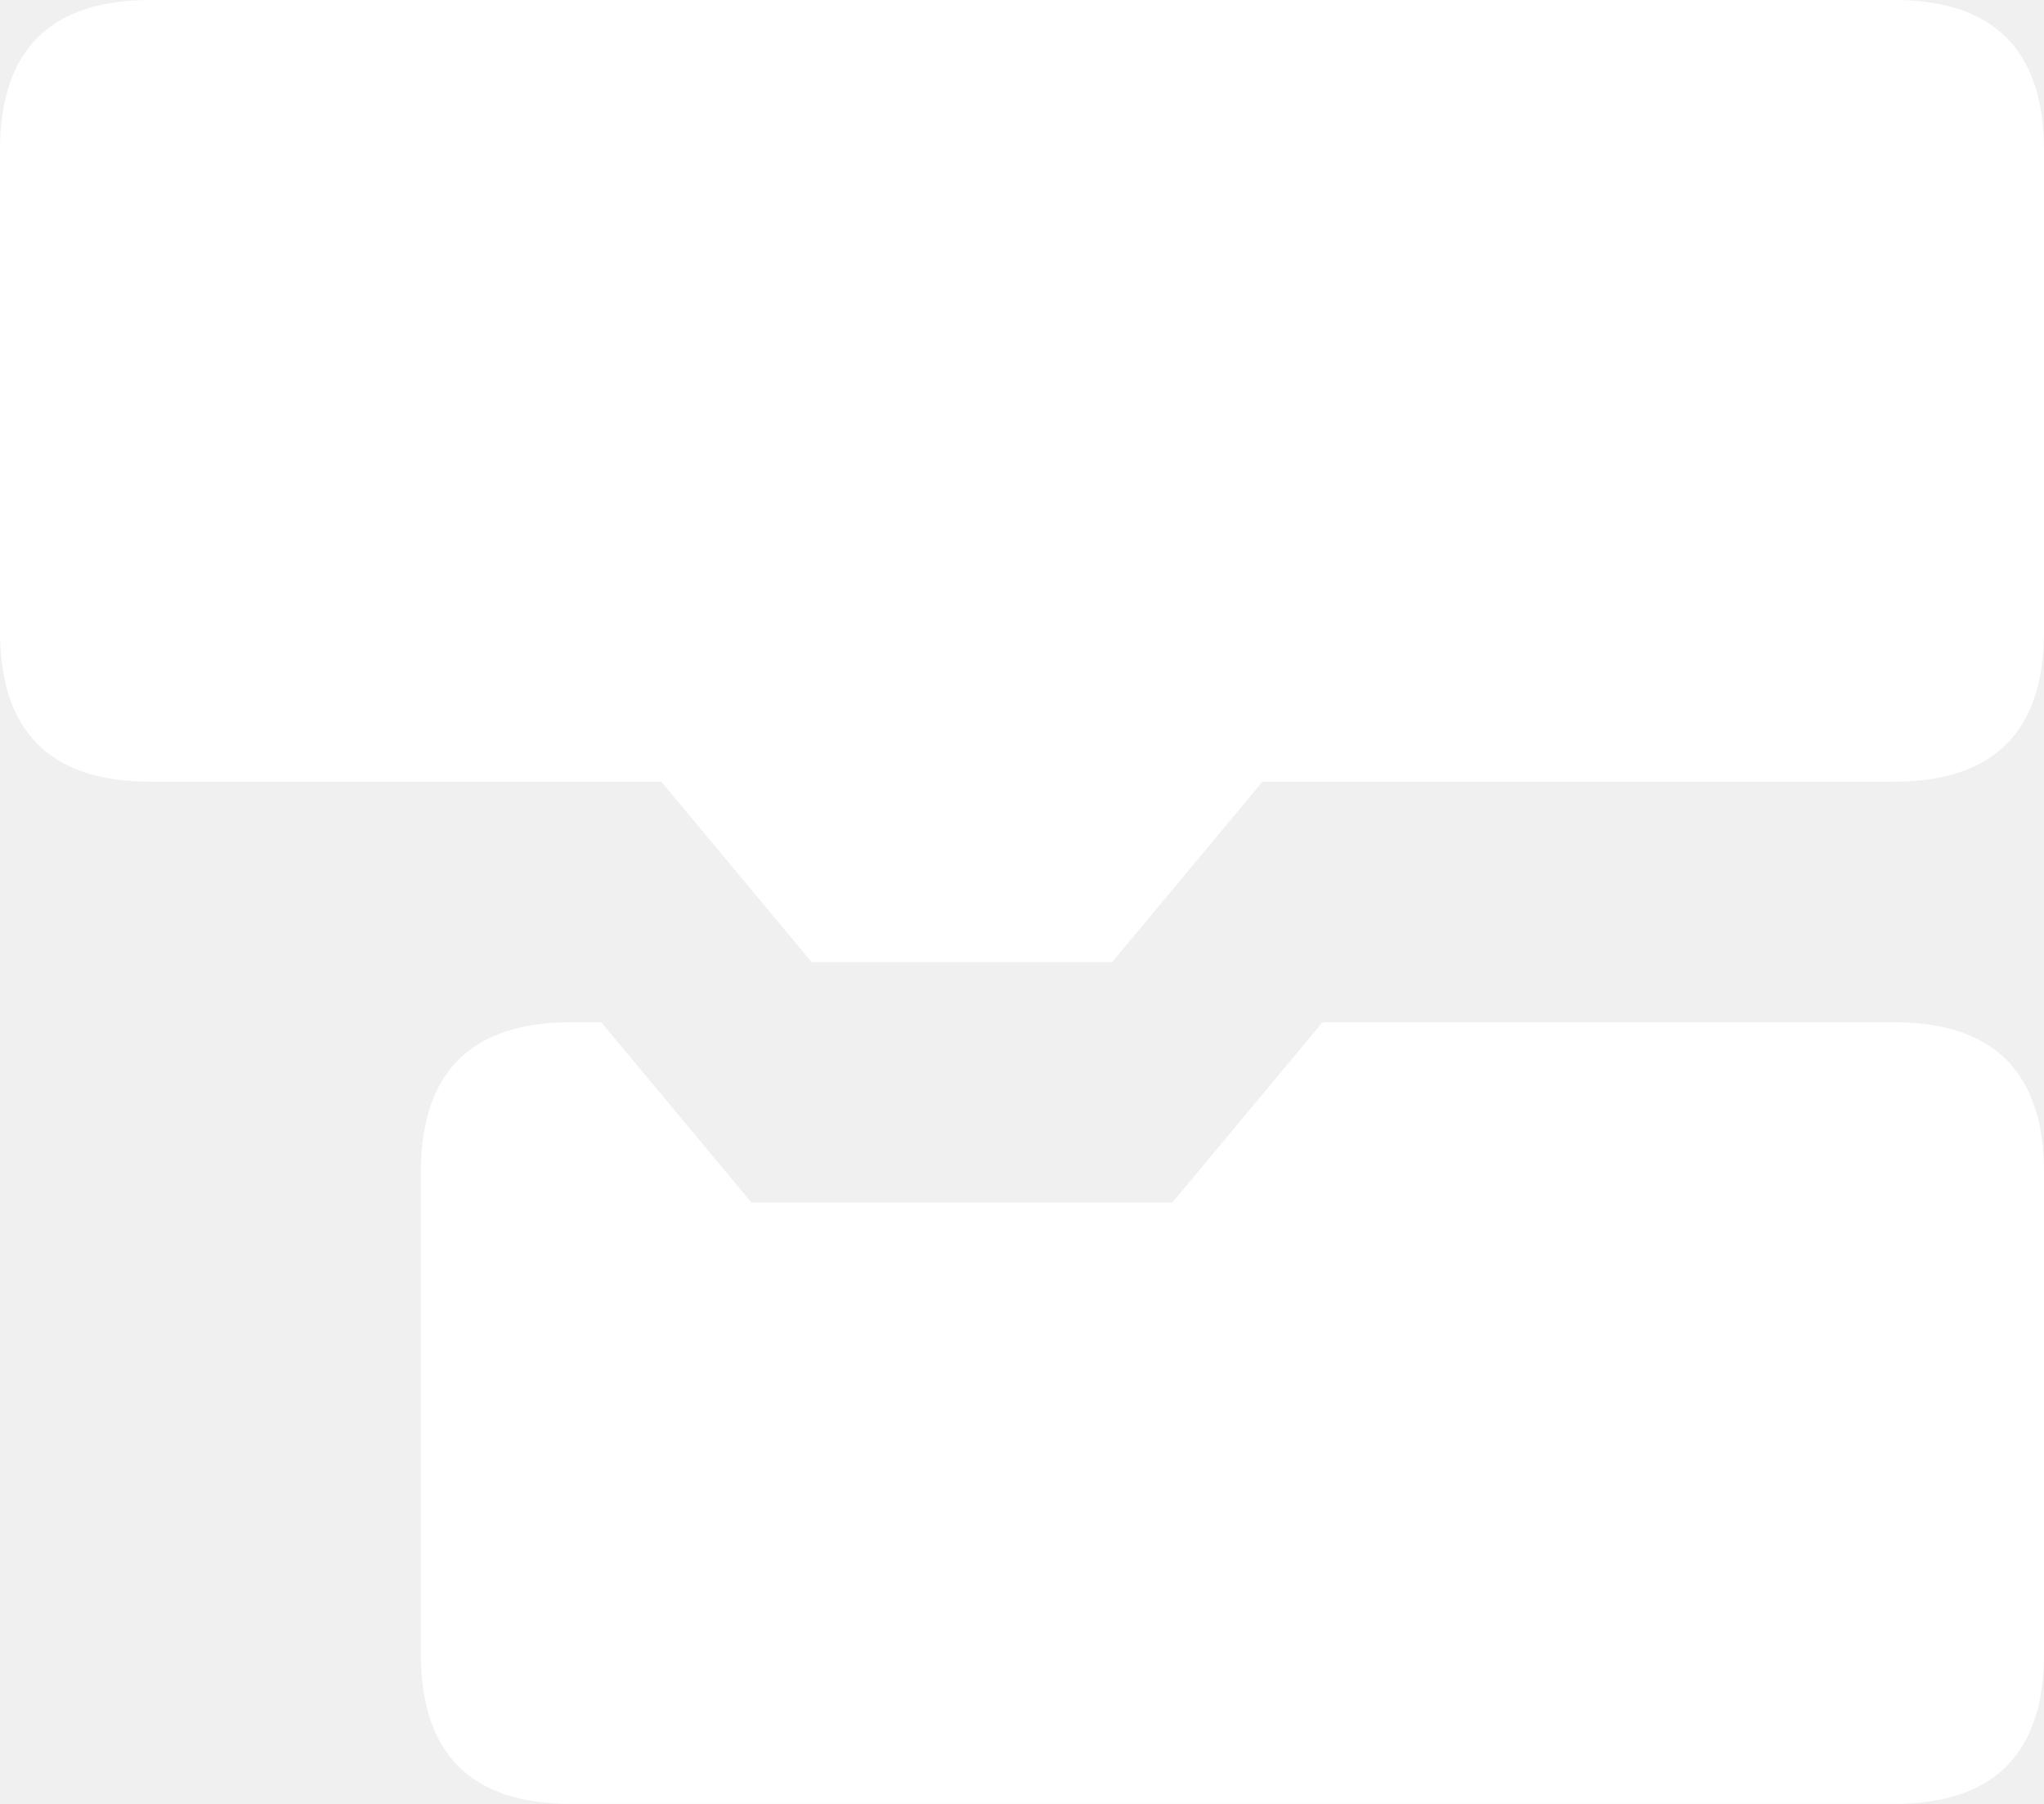
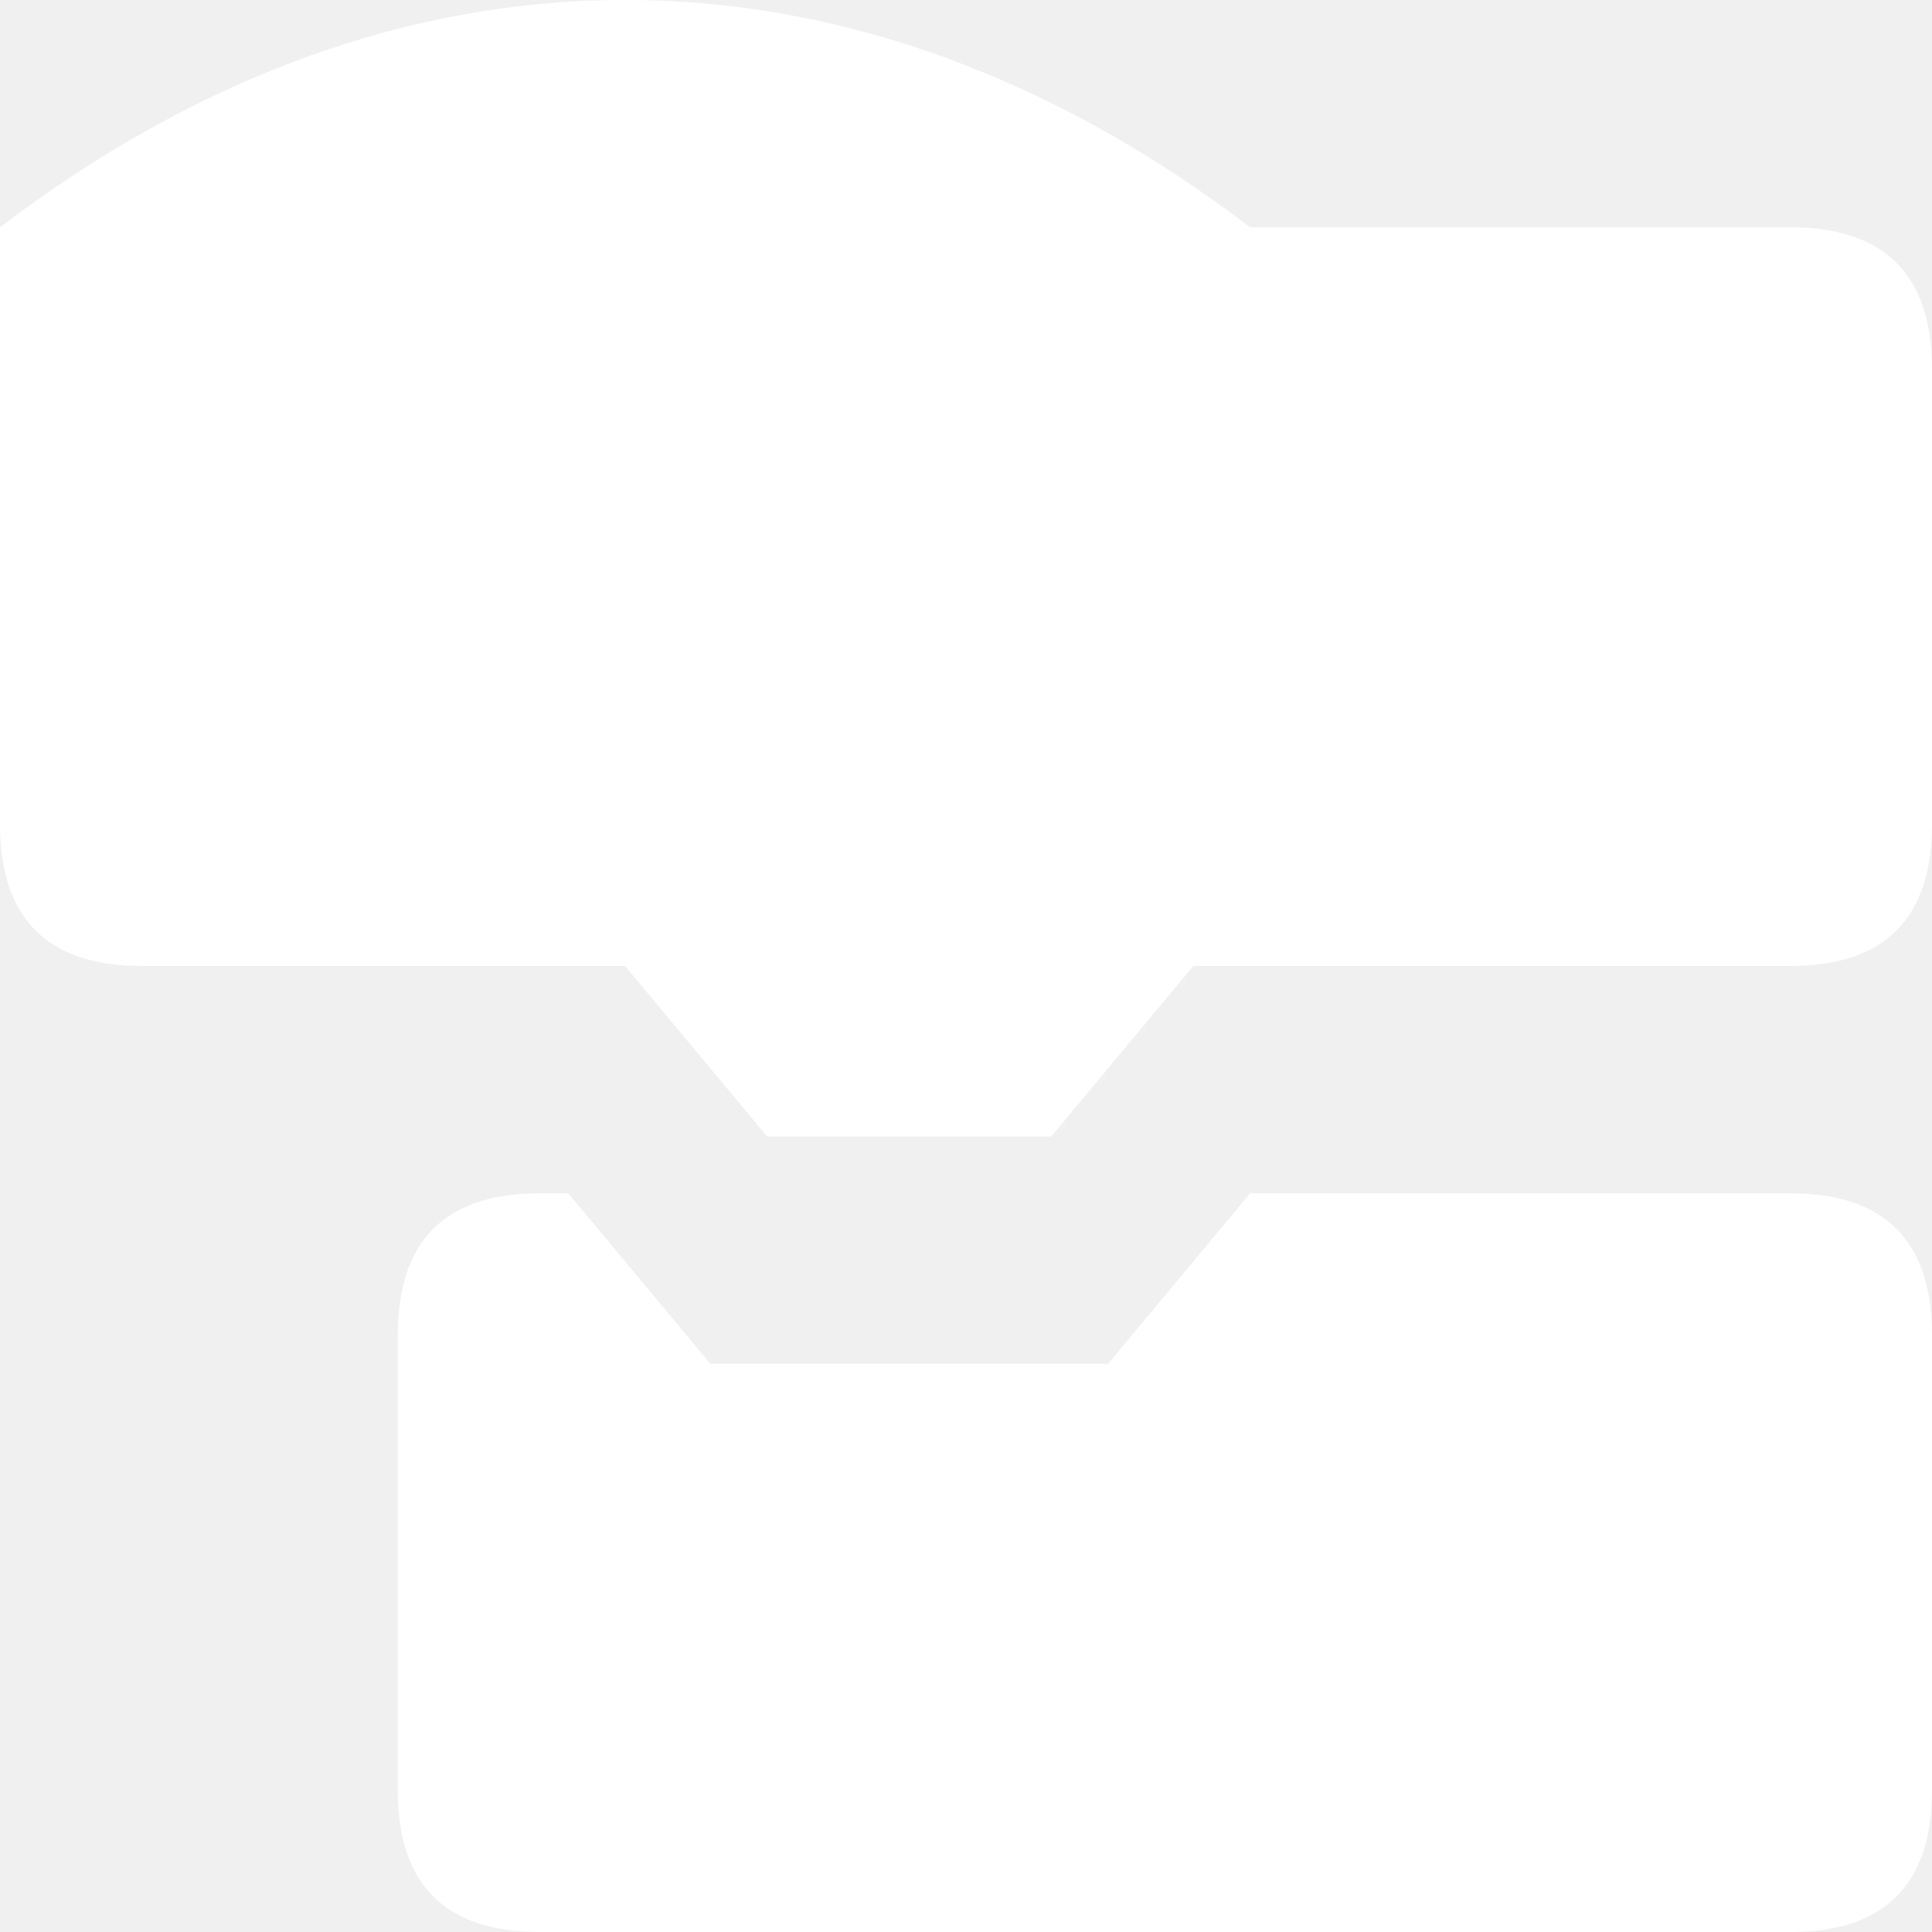
- <svg xmlns="http://www.w3.org/2000/svg" width="68" height="60" viewBox="0 0 68 60" role="img">
+ <svg xmlns="http://www.w3.org/2000/svg" width="68" height="68" viewBox="0 0 68 68" role="img">
  <g transform="translate(0 0) scale(1)">
-     <path d="M0 5Q0 0 5 0H63Q68 0 68 5V21Q68 26 63 26H42L37 32H27L22 26H5Q0 26 0 21Z" fill="#FFFFFF" />
-     <path d="M14 39Q14 34 19 34H20L25 40H39L44 34H63Q68 34 68 39V55Q68 60 63 60H19Q14 60 14 55Z" fill="#FFFFFF" />
+     <path d="M0 8C14 -2.67 30 -2.67 44 8H63Q68 8 68 13V29Q68 34 63 34H42L37 40H27L22 34H5Q0 34 0 29Z" fill="#FFFFFF" />
+     <path d="M14 47Q14 42 19 42H20L25 48H39L44 42H63Q68 42 68 47V63Q68 68 63 68H19Q14 68 14 63Z" fill="#FFFFFF" />
  </g>
</svg>
